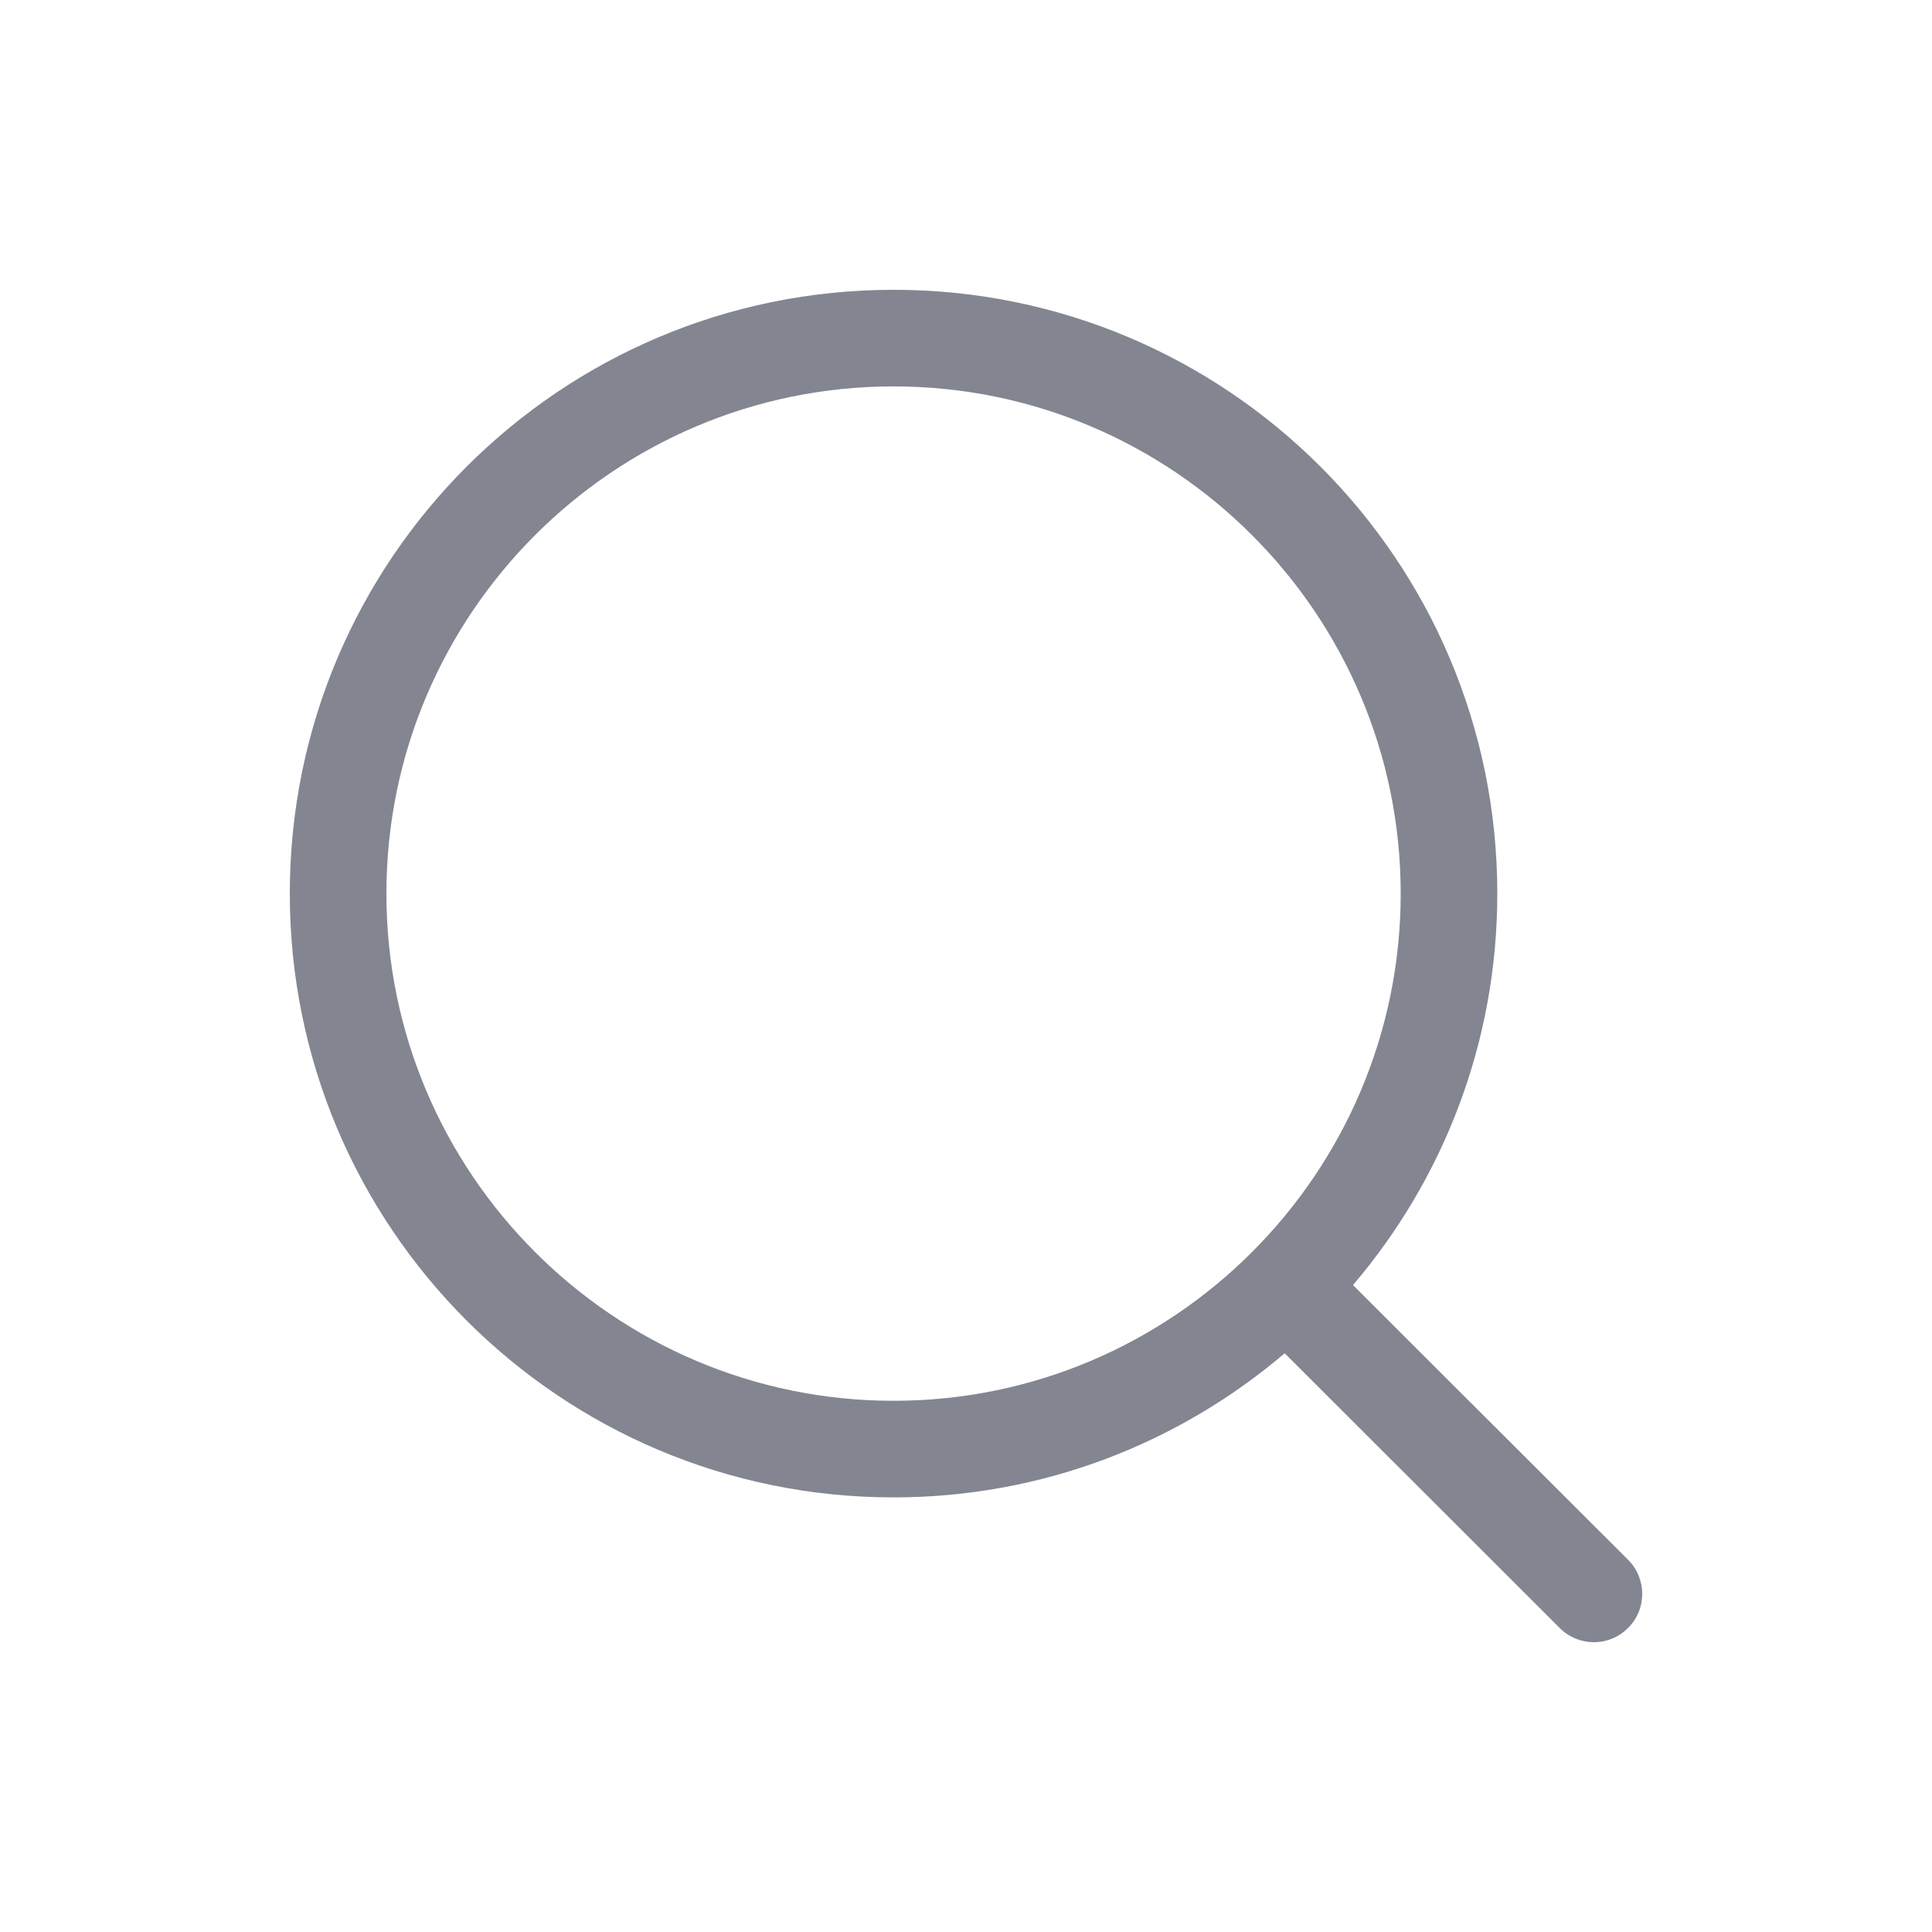
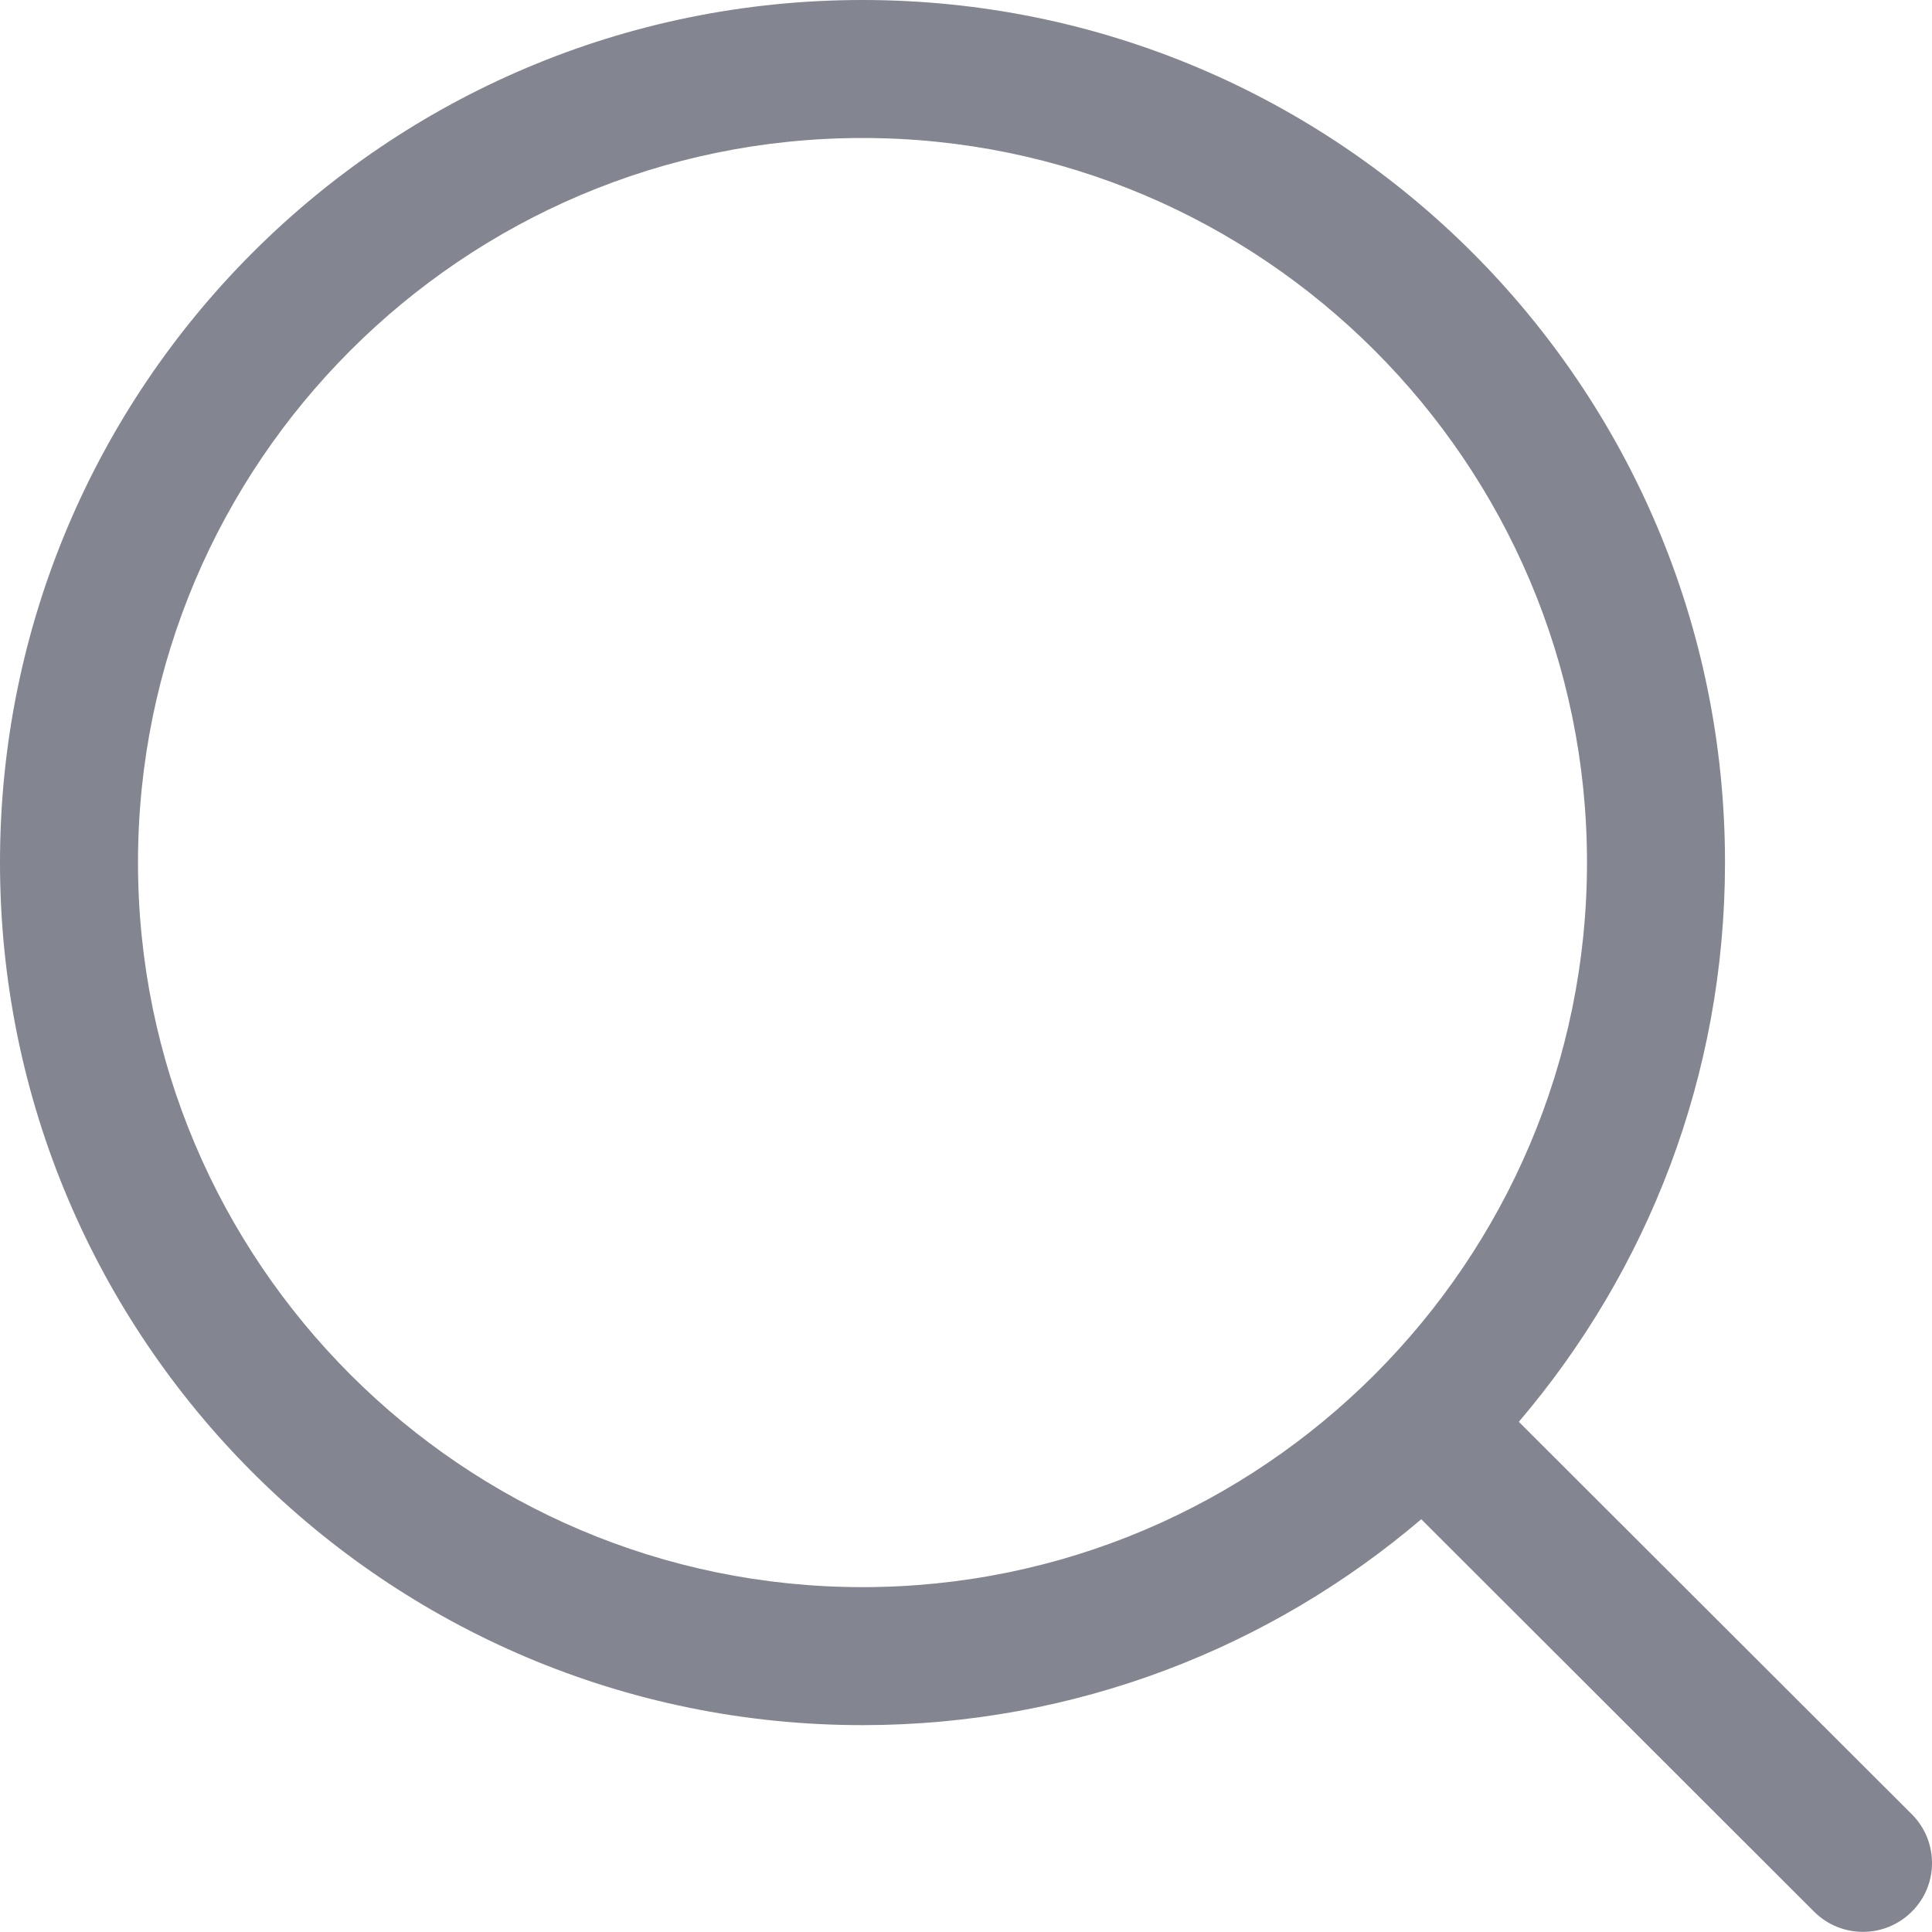
- <svg xmlns="http://www.w3.org/2000/svg" width="20" height="20" viewBox="0 0 20 20" fill="none">
-   <path d="M16.853 16.146L14.006 13.303C14.937 12.211 15.5 10.797 15.5 9.25C15.5 5.798 12.702 3 9.25 3C5.798 3 3 5.798 3 9.25C3 12.703 5.798 15.501 9.25 15.501C10.795 15.501 12.208 14.938 13.299 14.009L16.147 16.854C16.245 16.951 16.372 17 16.5 17C16.628 17 16.756 16.951 16.854 16.852C17.049 16.659 17.049 16.341 16.853 16.146ZM4 9.25C4 6.355 6.355 4 9.25 4C12.145 4 14.5 6.355 14.5 9.25C14.5 12.146 12.145 14.501 9.25 14.501C6.355 14.501 4 12.146 4 9.25Z" fill="#838691" />
+ <svg xmlns="http://www.w3.org/2000/svg" width="14" height="14" viewBox="0 0 14 14" fill="none">
+   <path d="M13.853 13.146L11.006 10.303C11.937 9.211 12.5 7.797 12.5 6.25C12.5 2.798 9.702 0 6.25 0C2.798 0 -0 2.798 -0 6.25C-0 9.702 2.798 12.501 6.25 12.501C7.795 12.501 9.208 11.938 10.299 11.009L13.147 13.854C13.245 13.951 13.372 13.999 13.5 13.999C13.628 13.999 13.756 13.95 13.854 13.852C14.049 13.659 14.049 13.341 13.853 13.146ZM1 6.25C1 3.355 3.355 1 6.25 1C9.145 1 11.5 3.355 11.5 6.25C11.5 9.145 9.145 11.501 6.25 11.501C3.355 11.501 1 9.145 1 6.25Z" fill="#838691" />
</svg>
